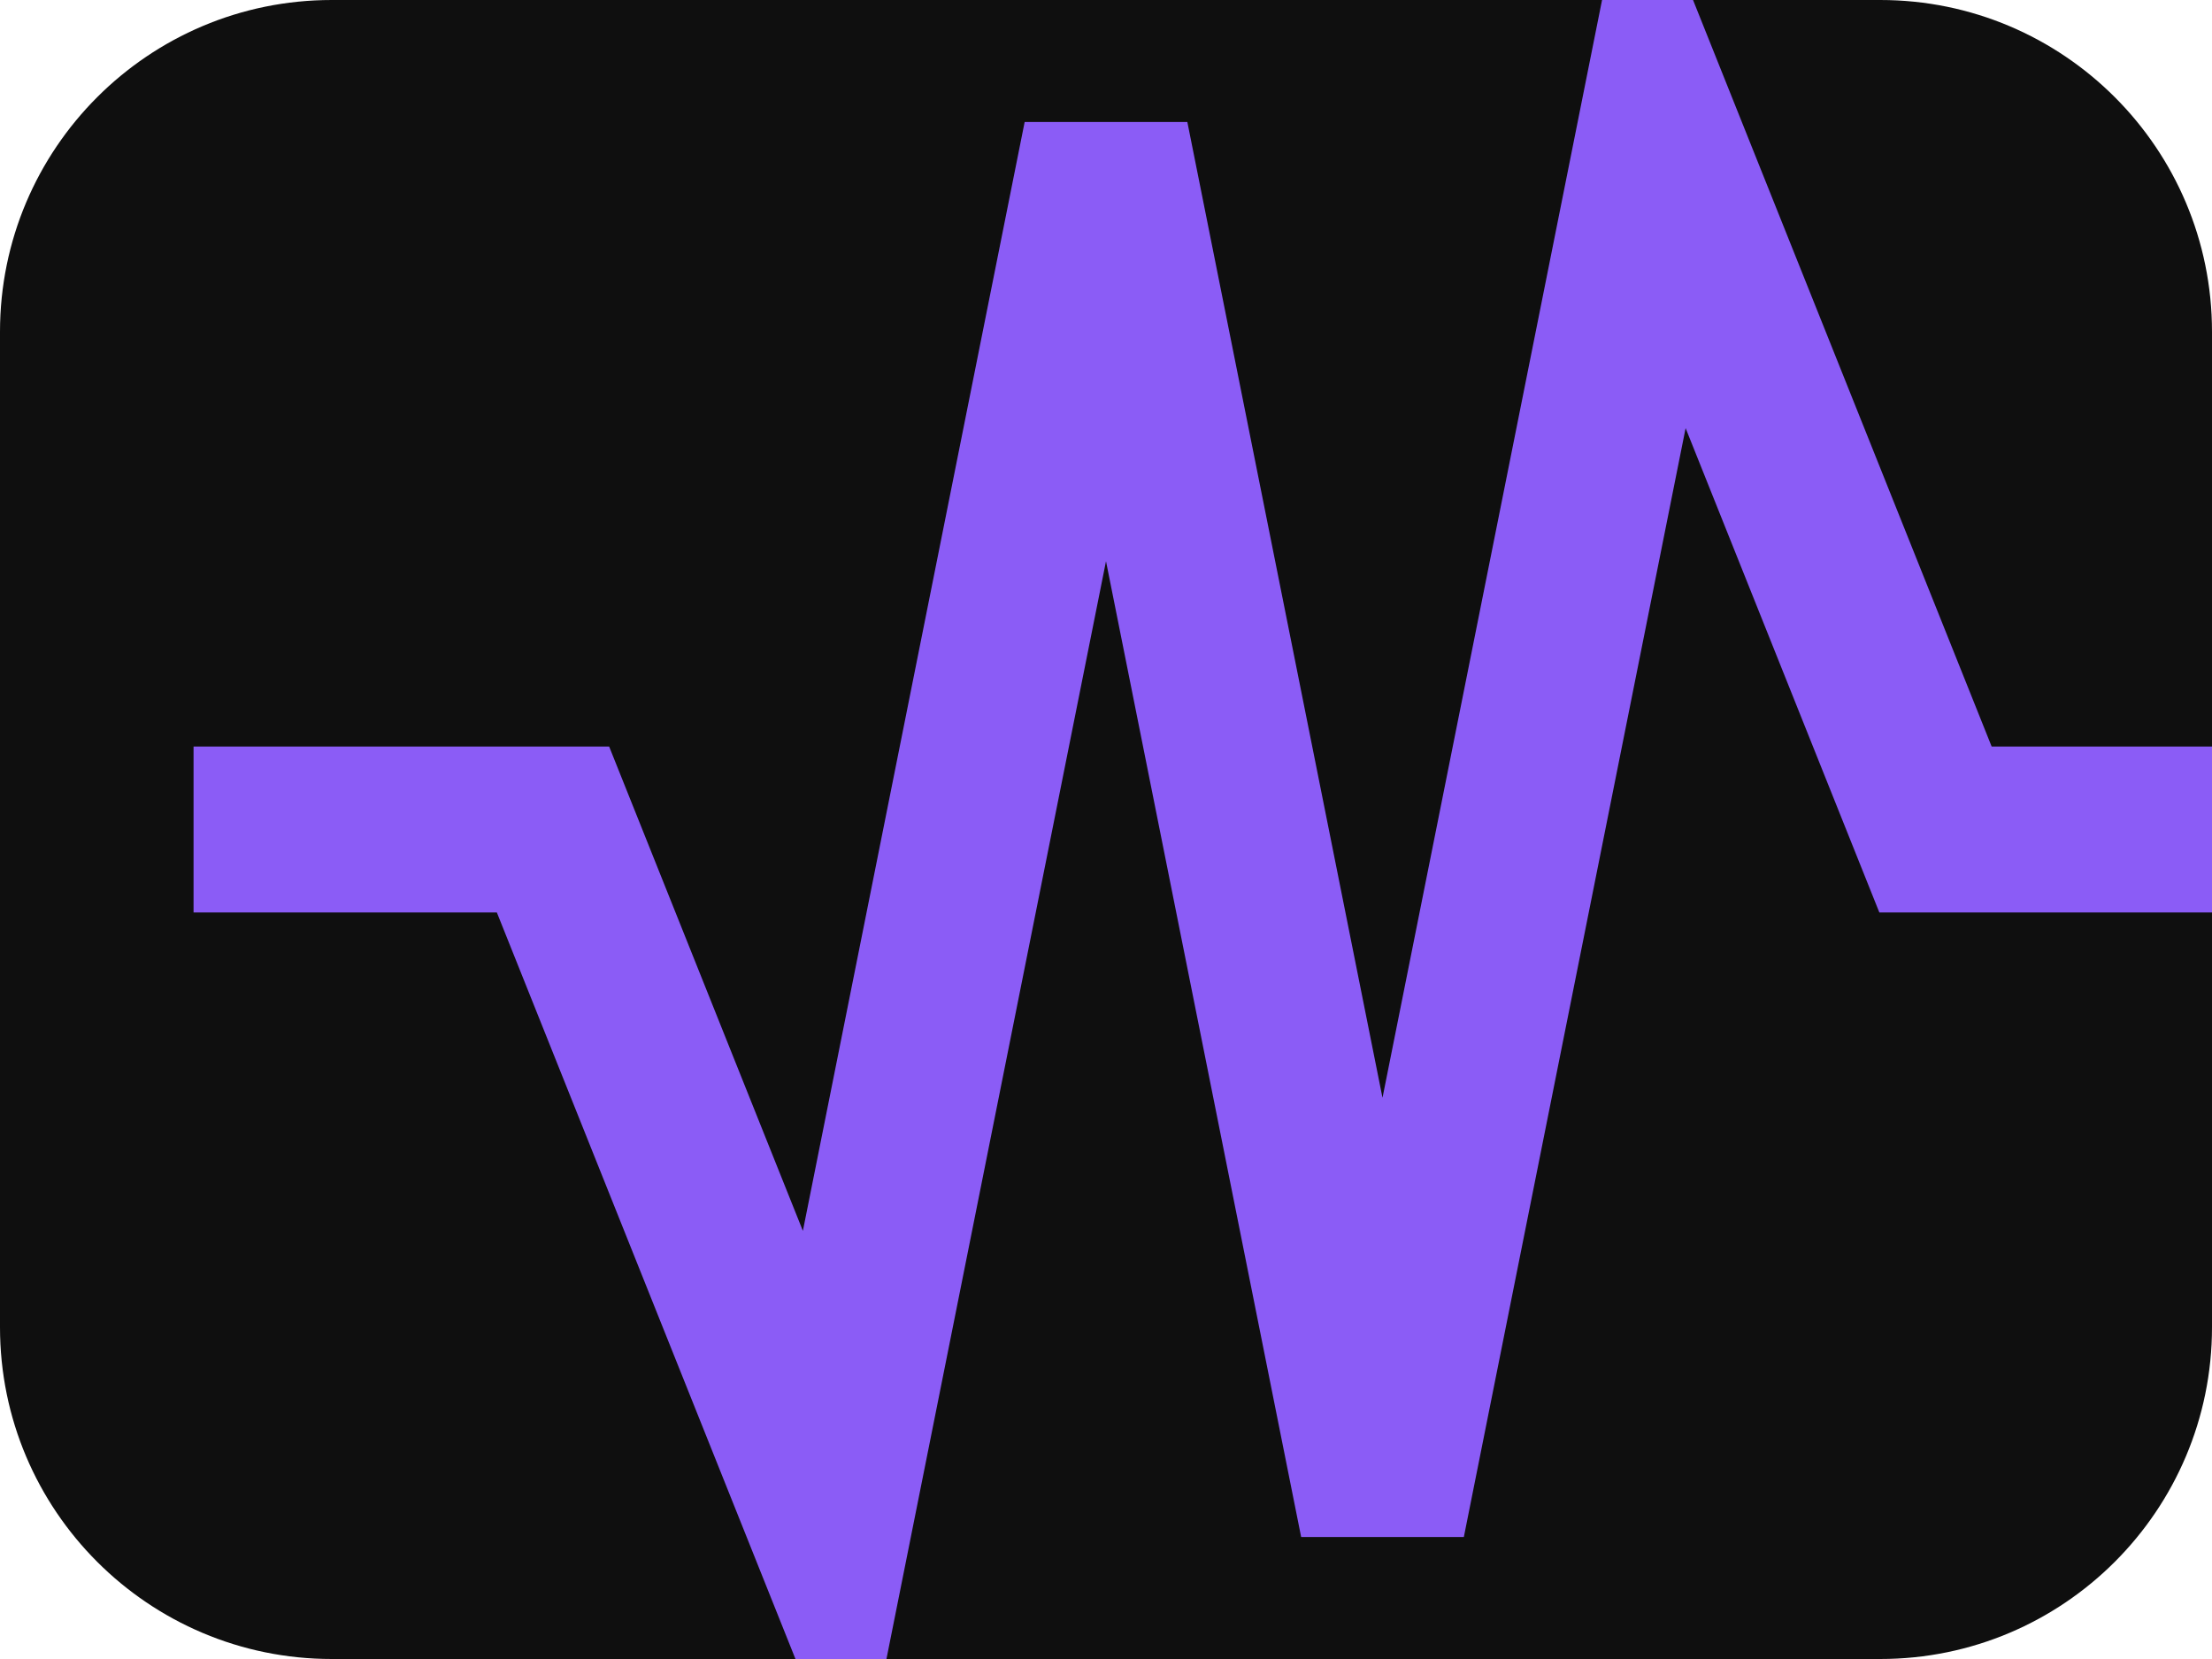
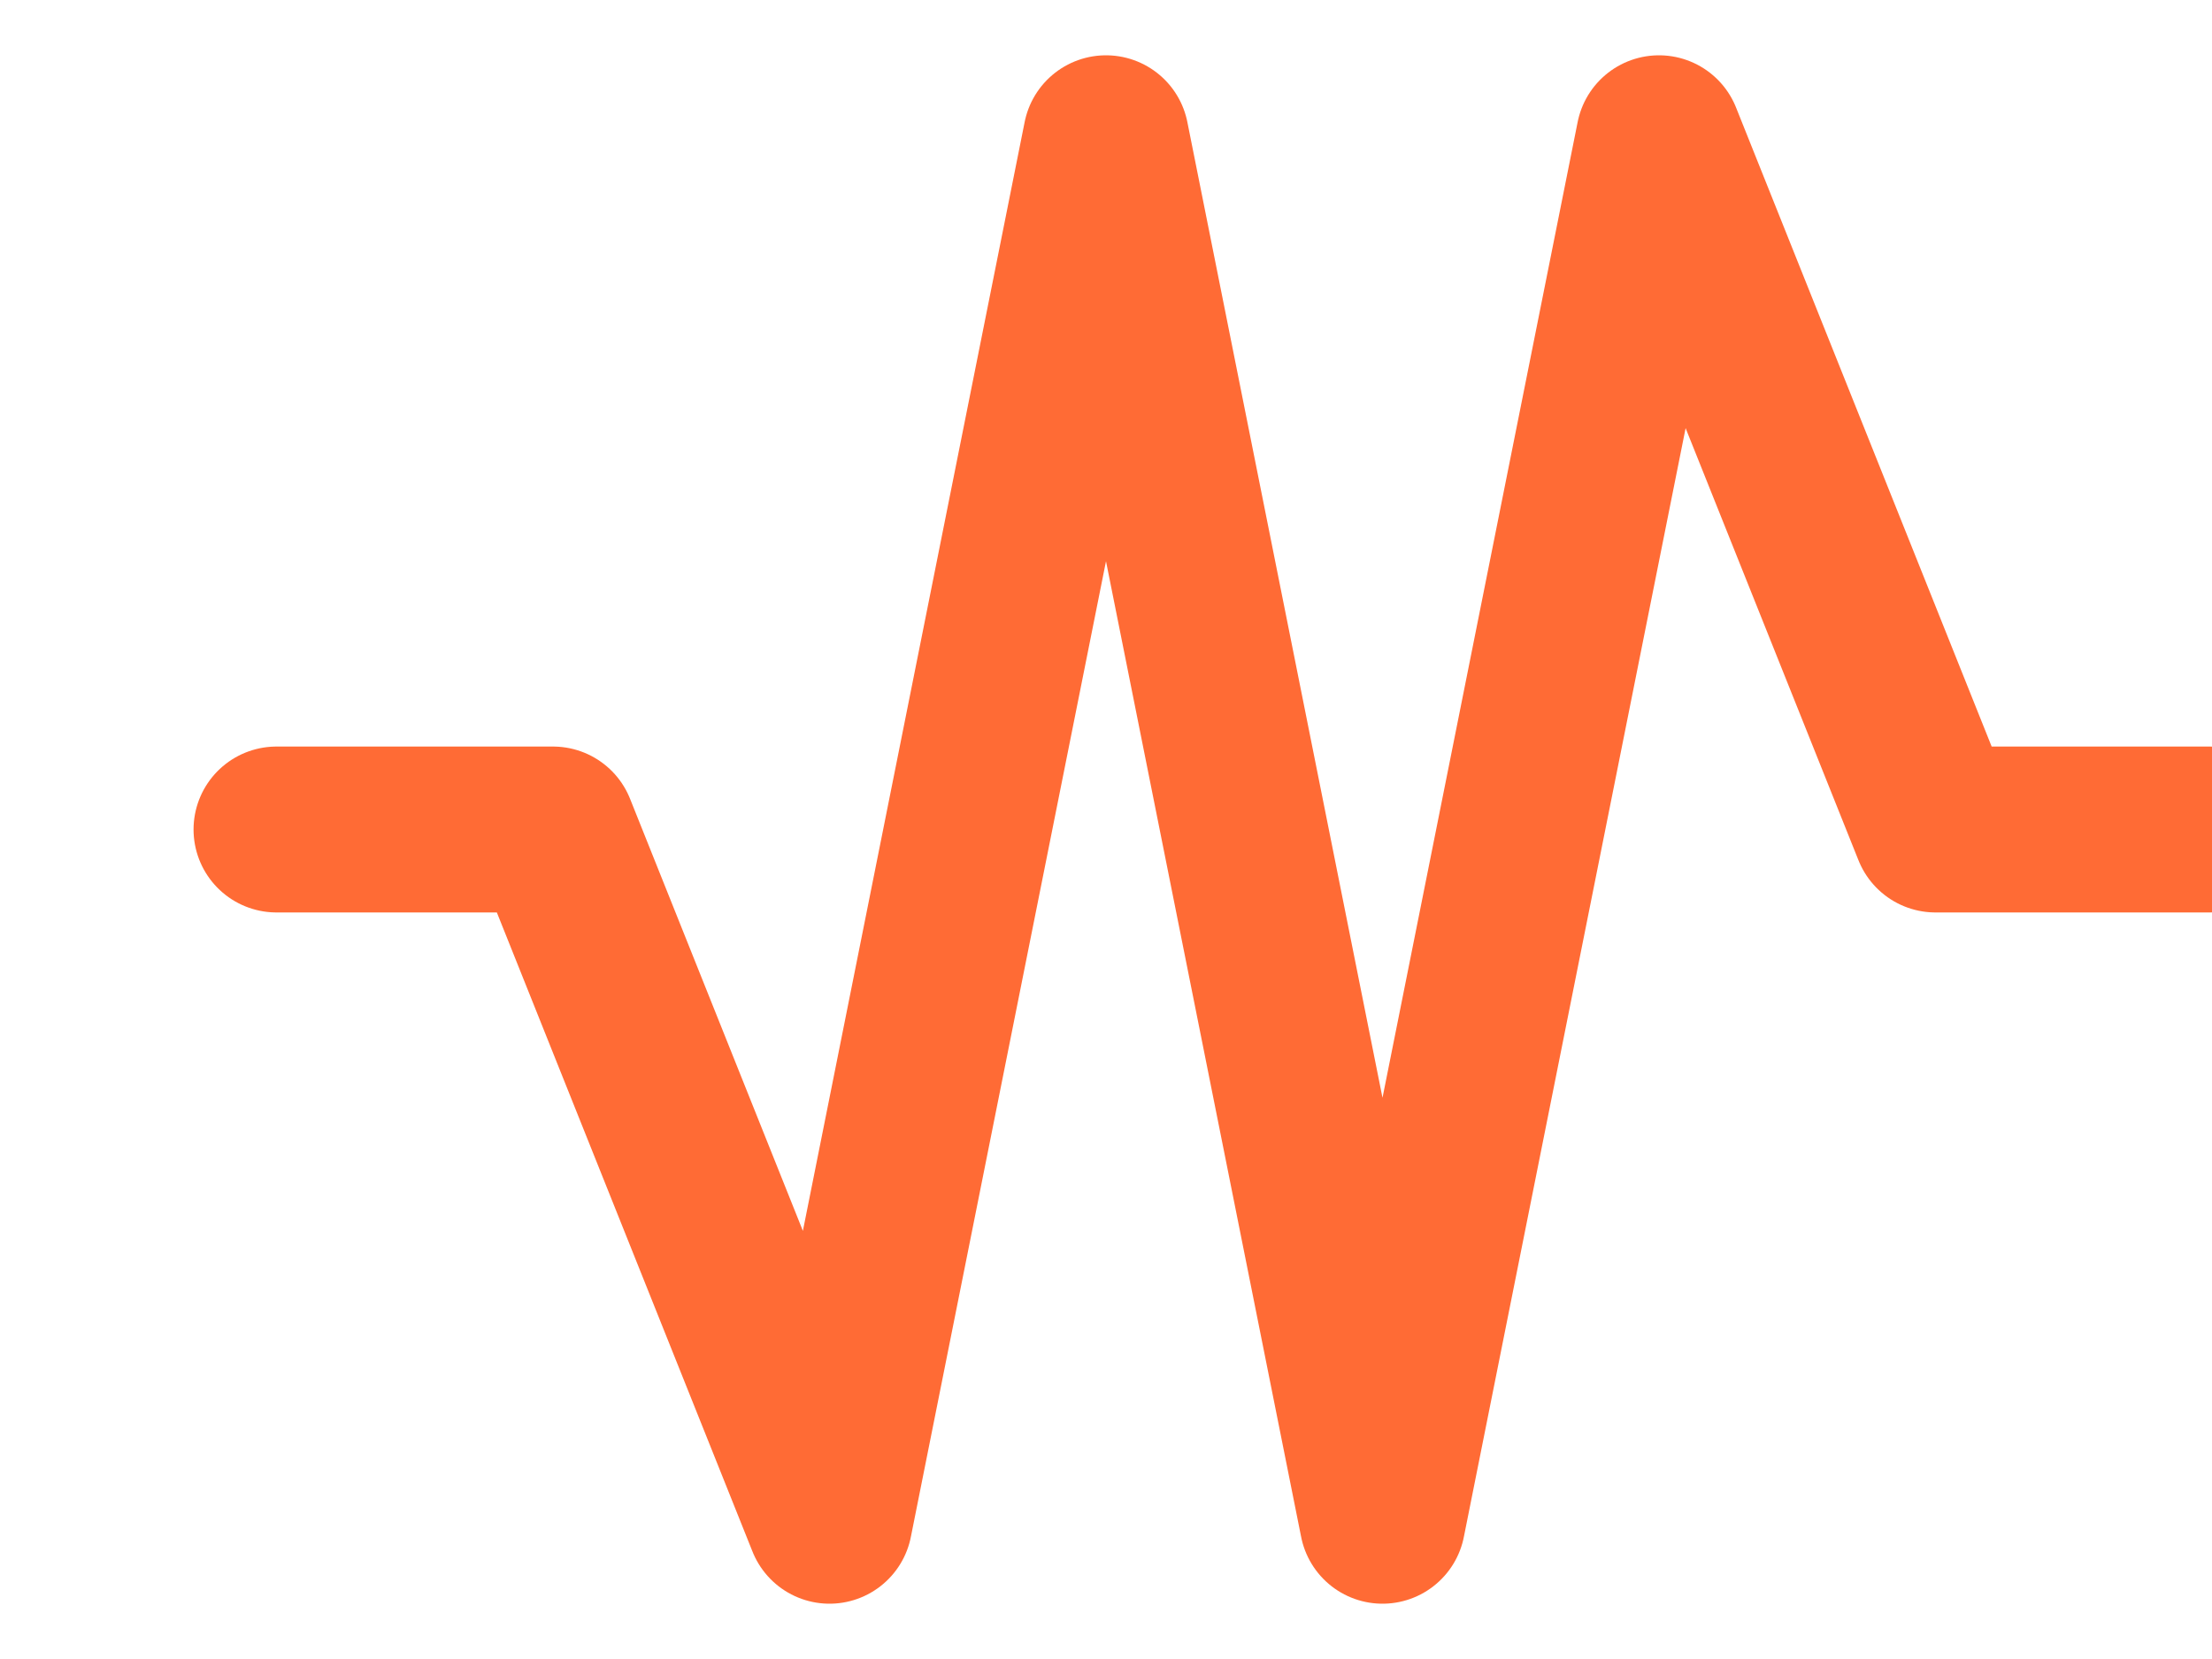
<svg xmlns="http://www.w3.org/2000/svg" viewBox="0 0 80 60" fill="none">
-   <rect width="80" height="60" rx="12" fill="#0f0f0f" />
-   <path d="M 10 30 L 20 30 L 30 55 L 40 5 L 50 55 L 60 5 L 70 30 L 80 30" stroke="#8b5cf6" stroke-width="6" stroke-linecap="square" stroke-linejoin="miter" />
+   <path d="M 10 30 L 20 30 L 30 55 L 40 5 L 50 55 L 60 5 L 70 30 L 80 30" stroke="#FF6B35" stroke-width="6" stroke-linecap="round" stroke-linejoin="round" />
</svg>
